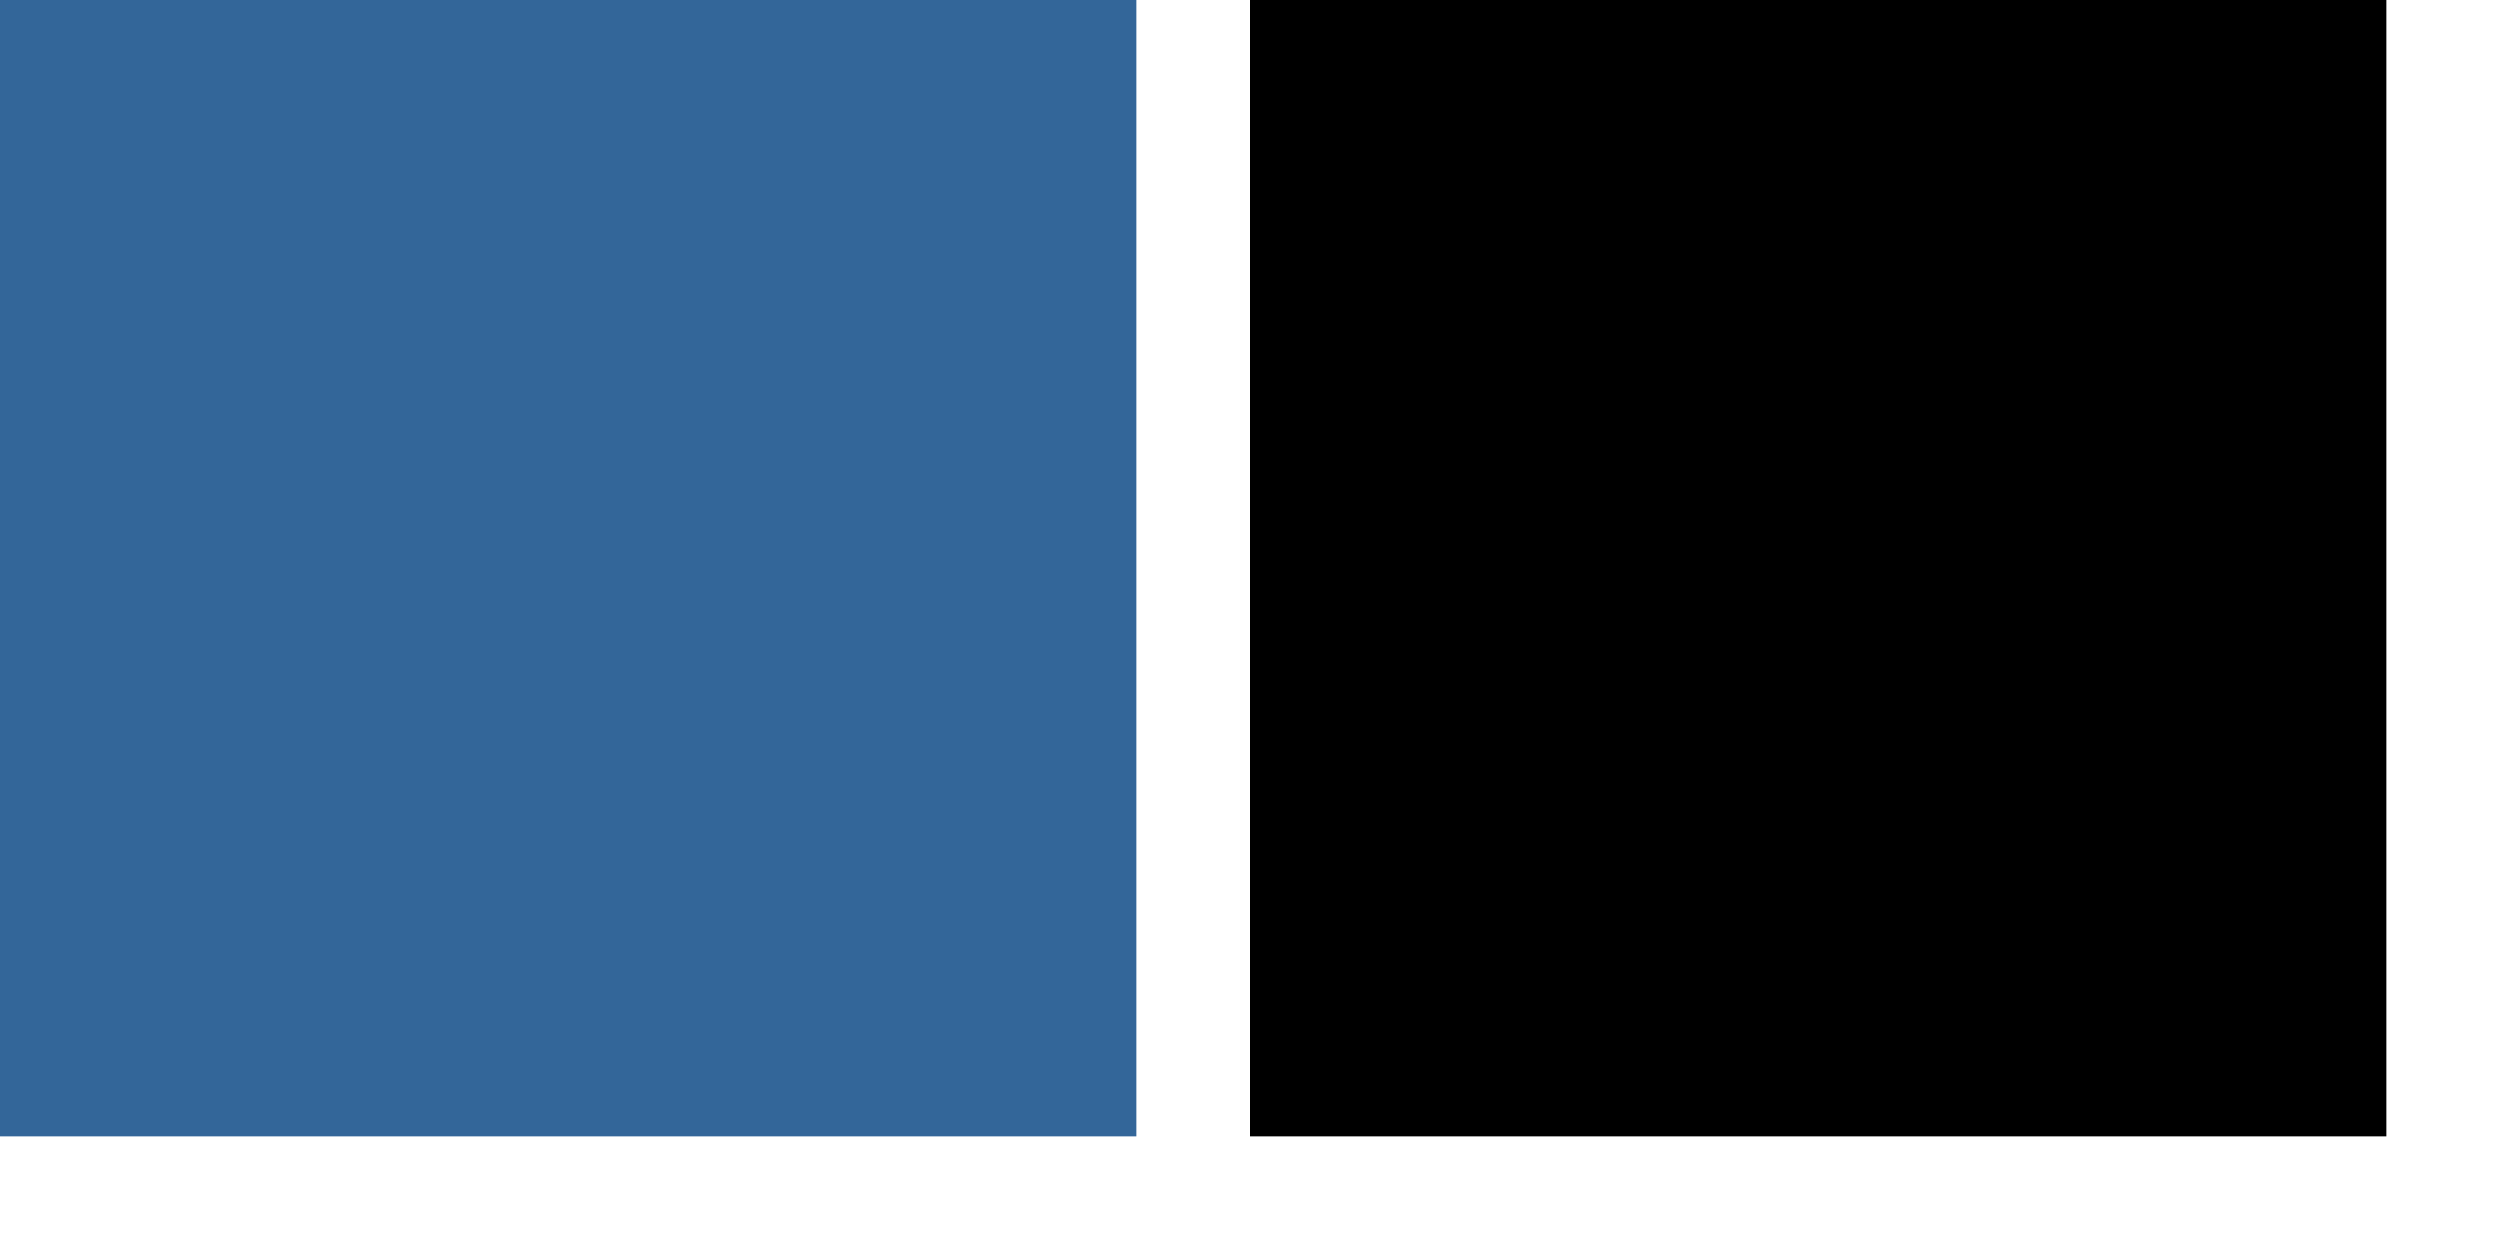
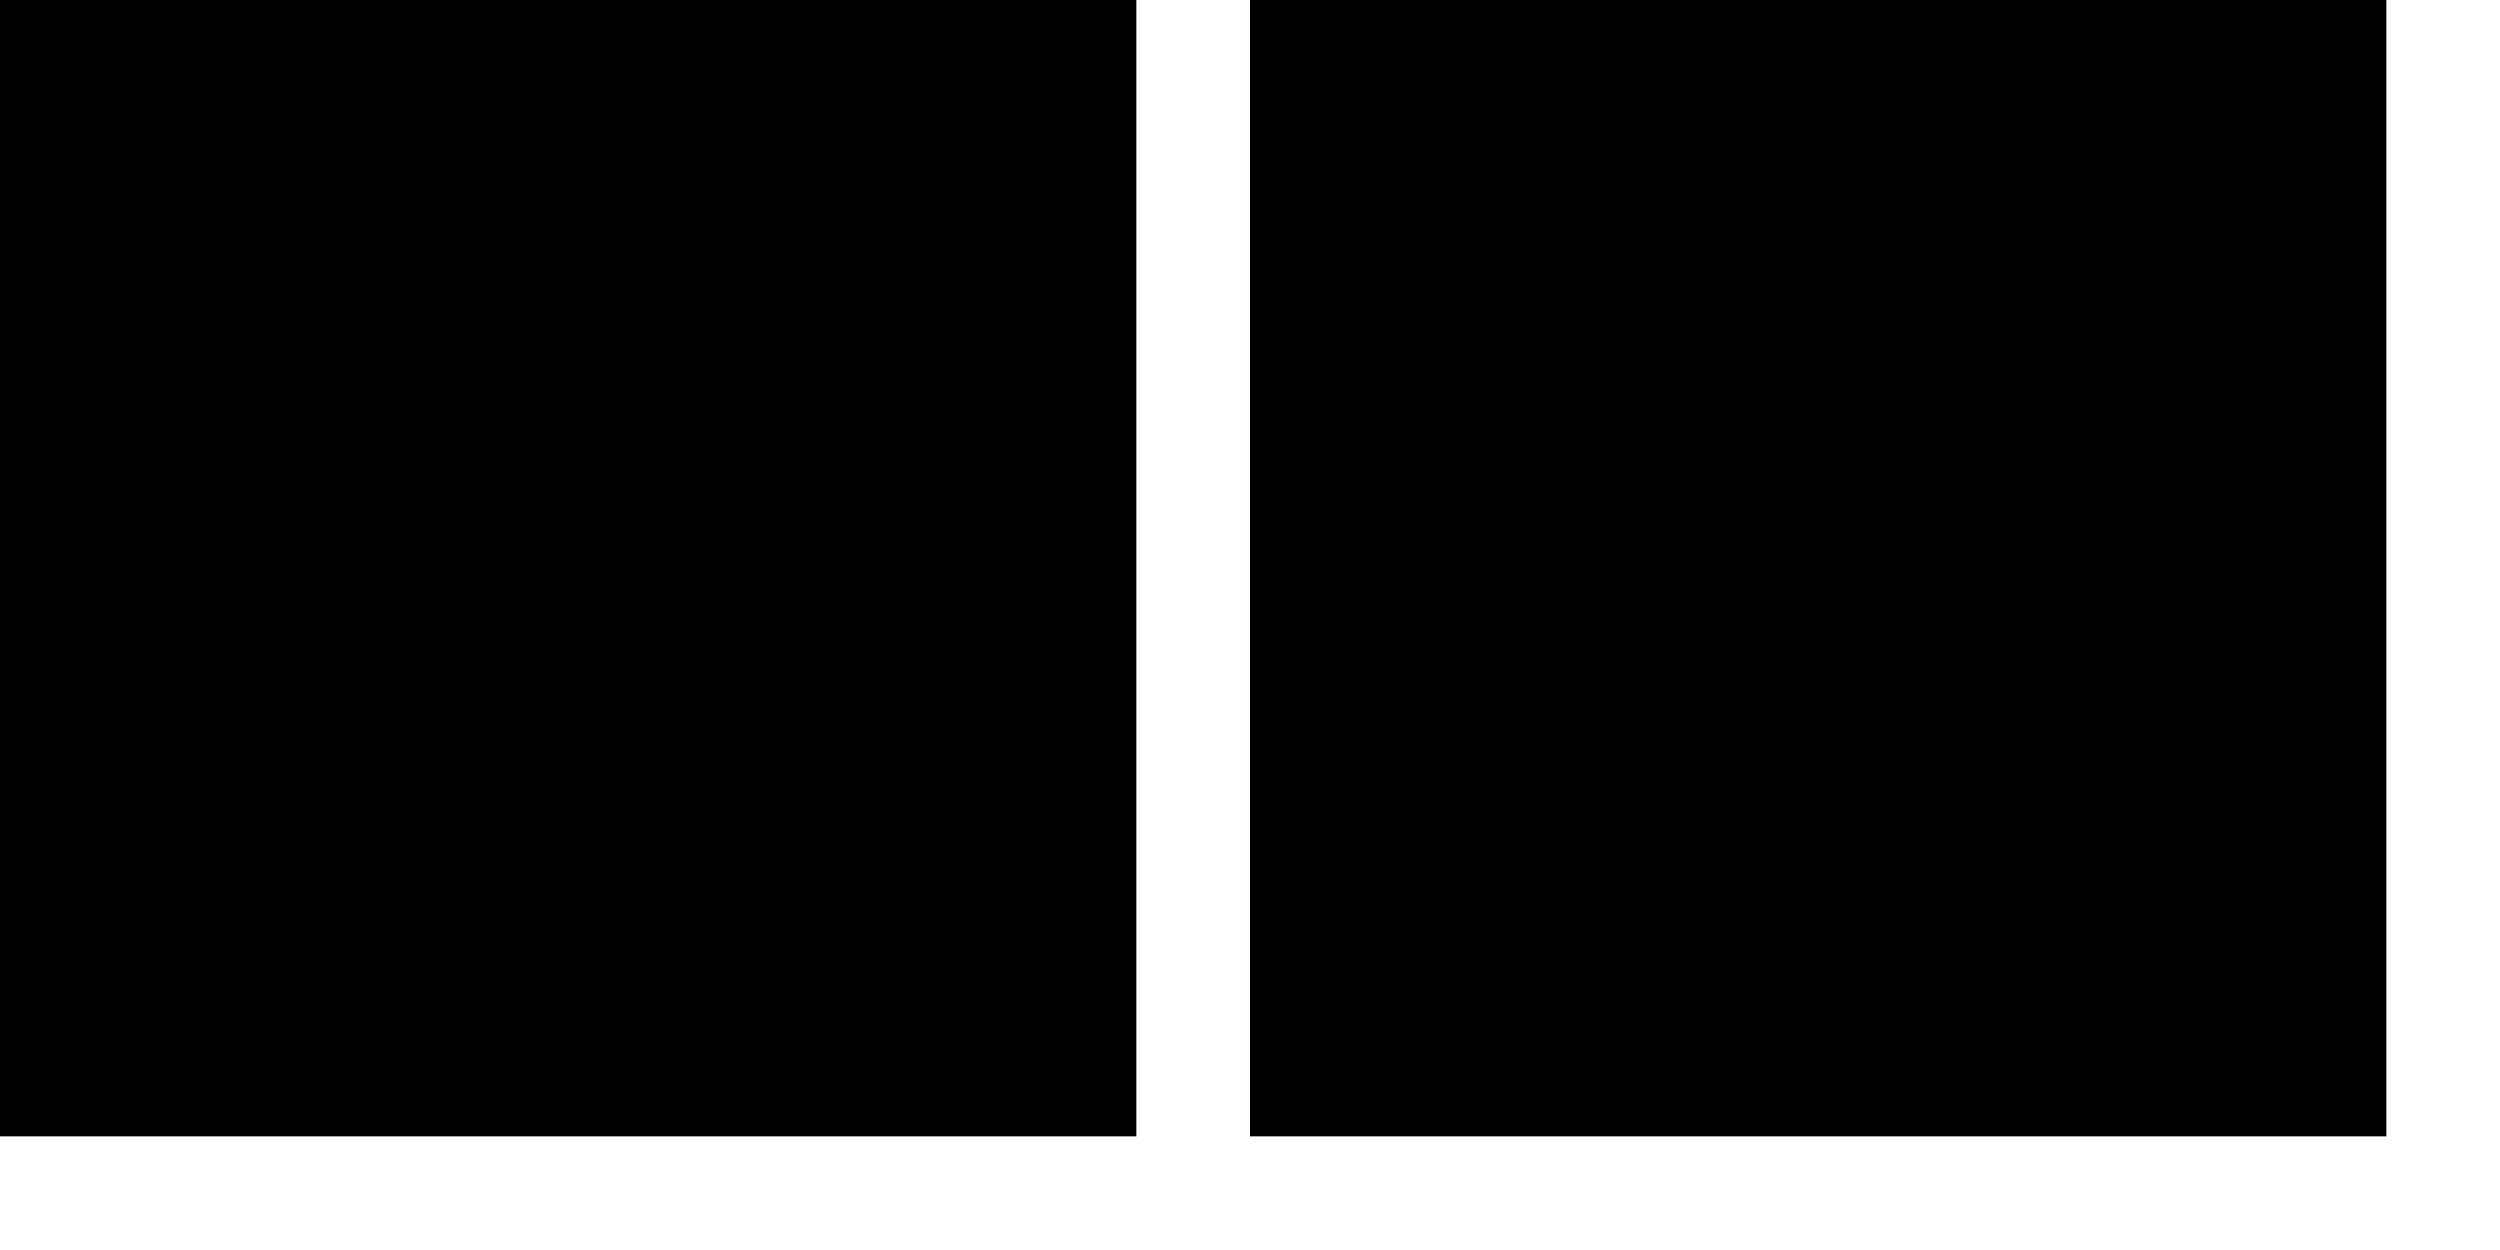
<svg xmlns="http://www.w3.org/2000/svg" width="220" height="110" viewBox="0 0 220 110">
  <g transform="translate(0 0)">
-     <rect height="100" x="0" y="0" fill="#336699" width="100" />
+     <rect height="100" x="0" y="0" fill="#000000" width="100" />
  </g>
  <g transform="translate(110 0)">
    <rect height="100" x="0" y="0" fill="#000000" width="100" />
  </g>
</svg>
